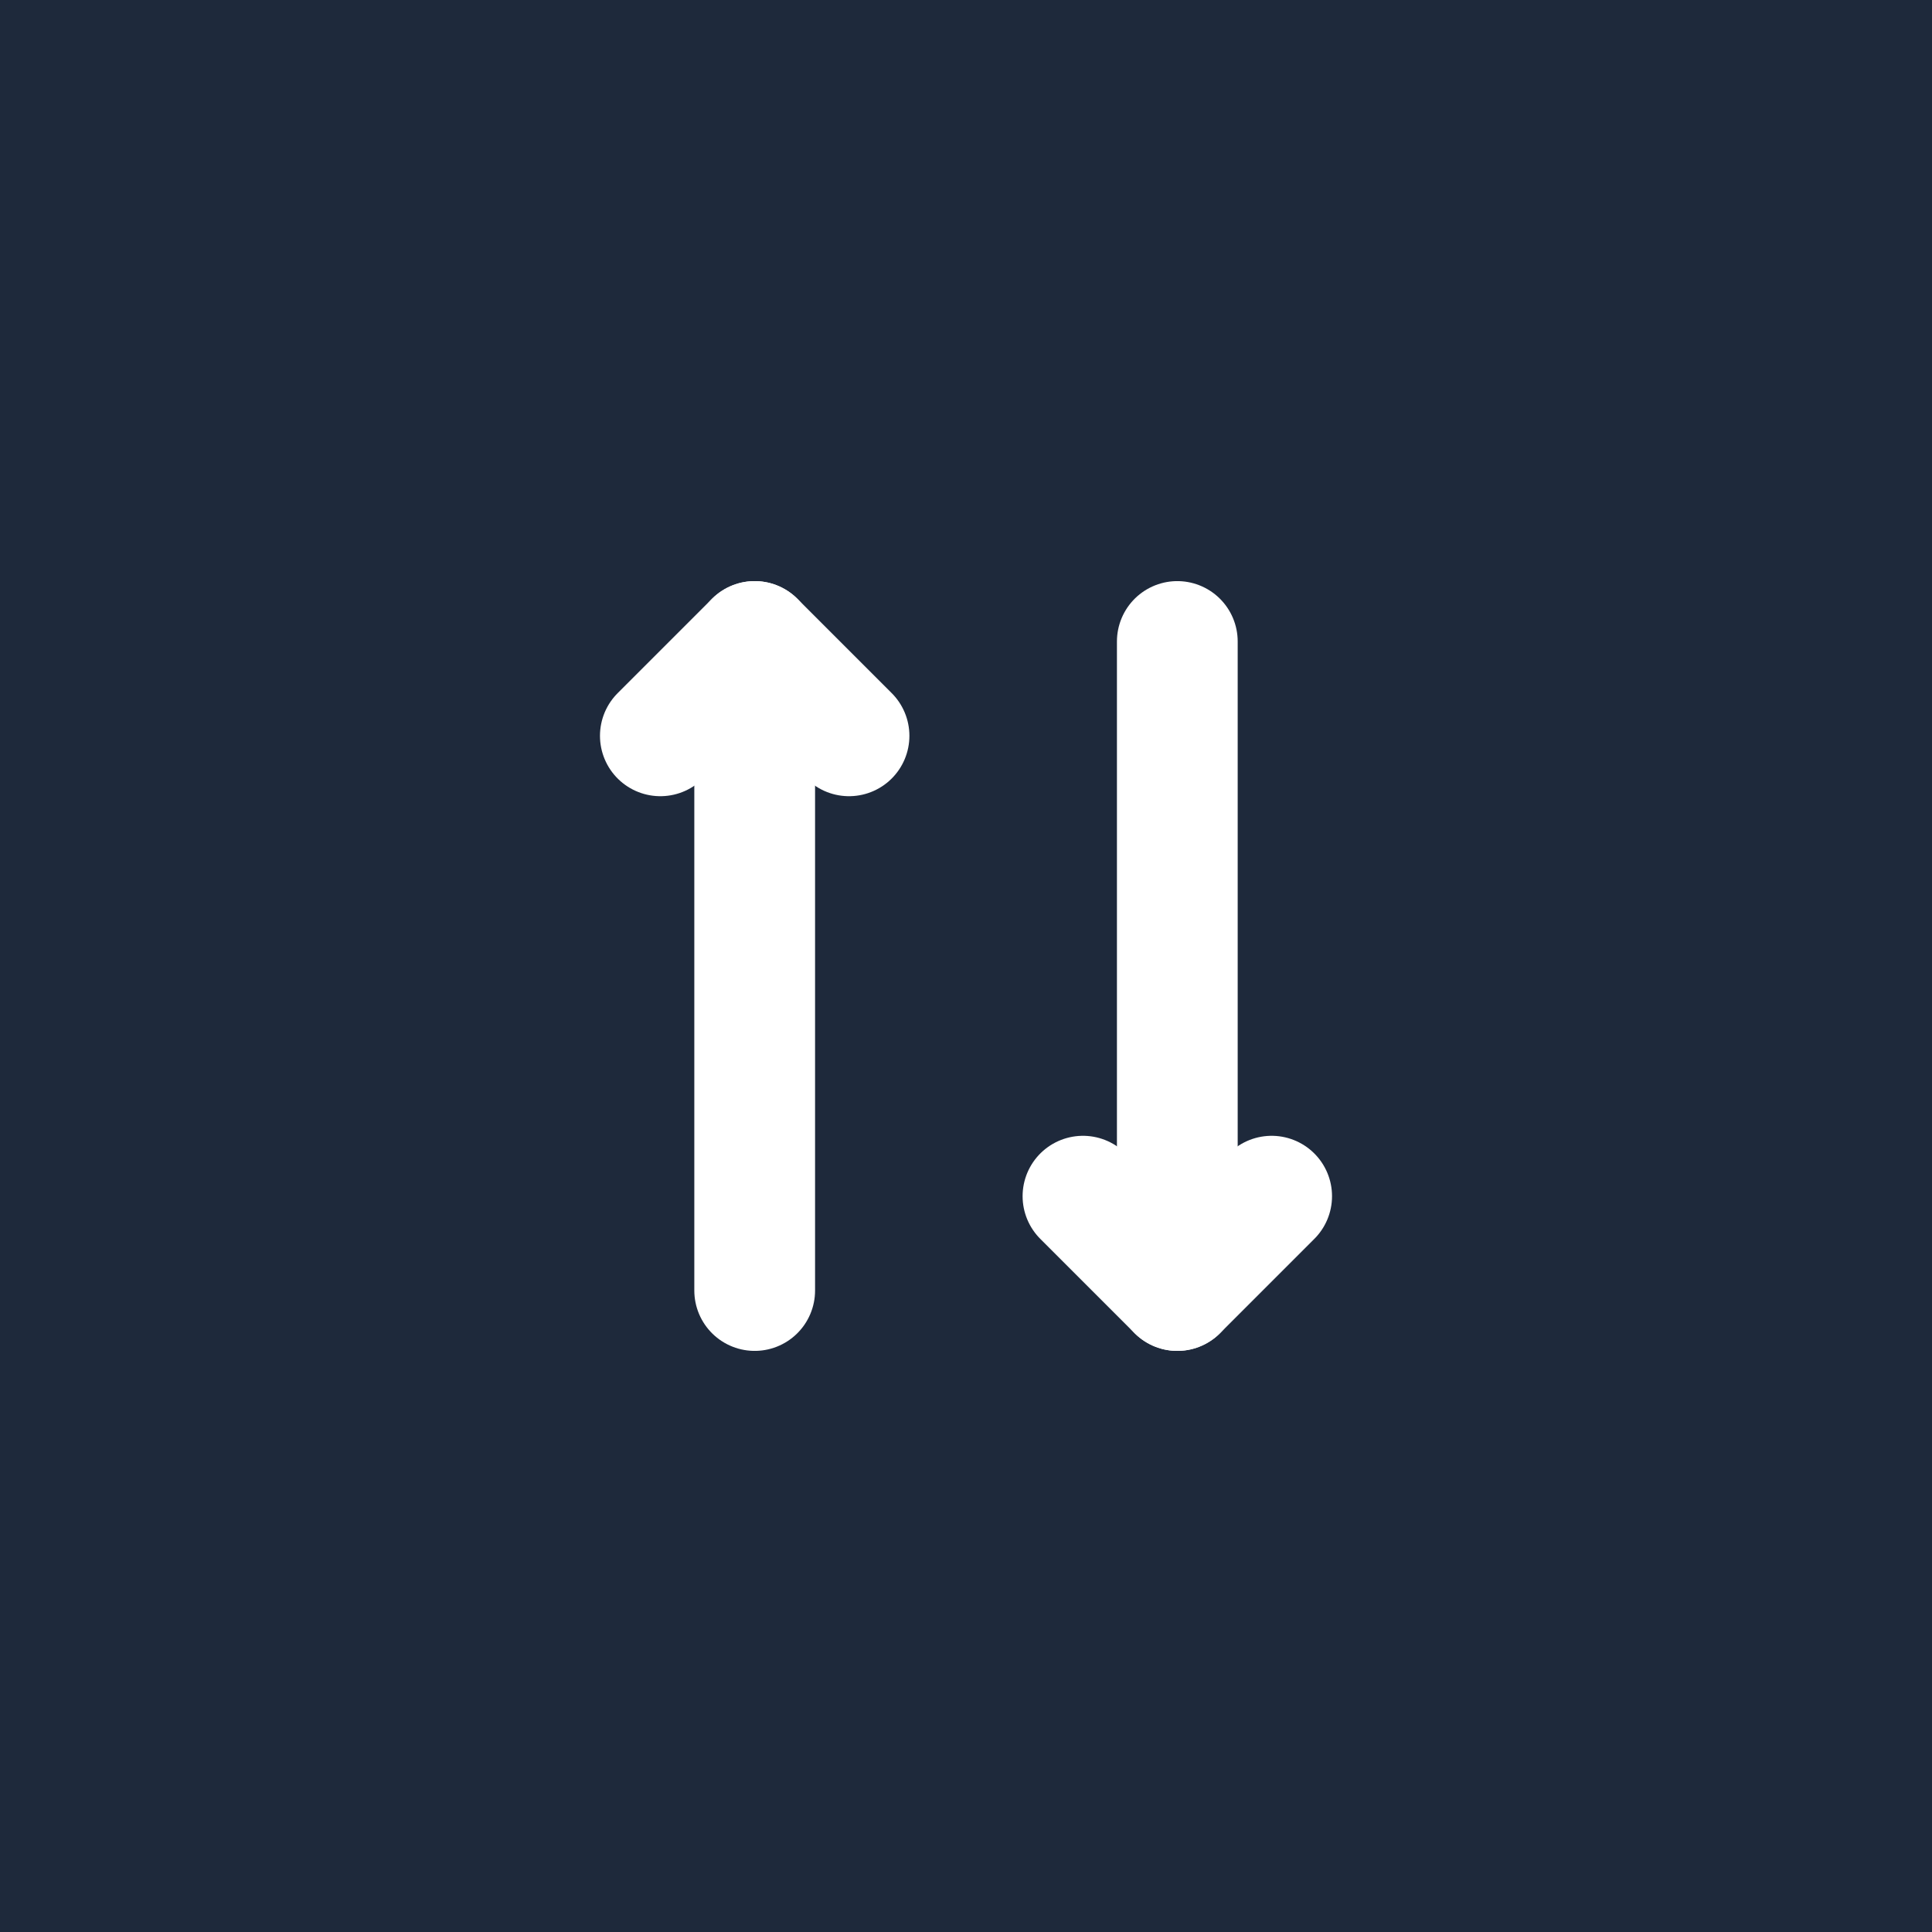
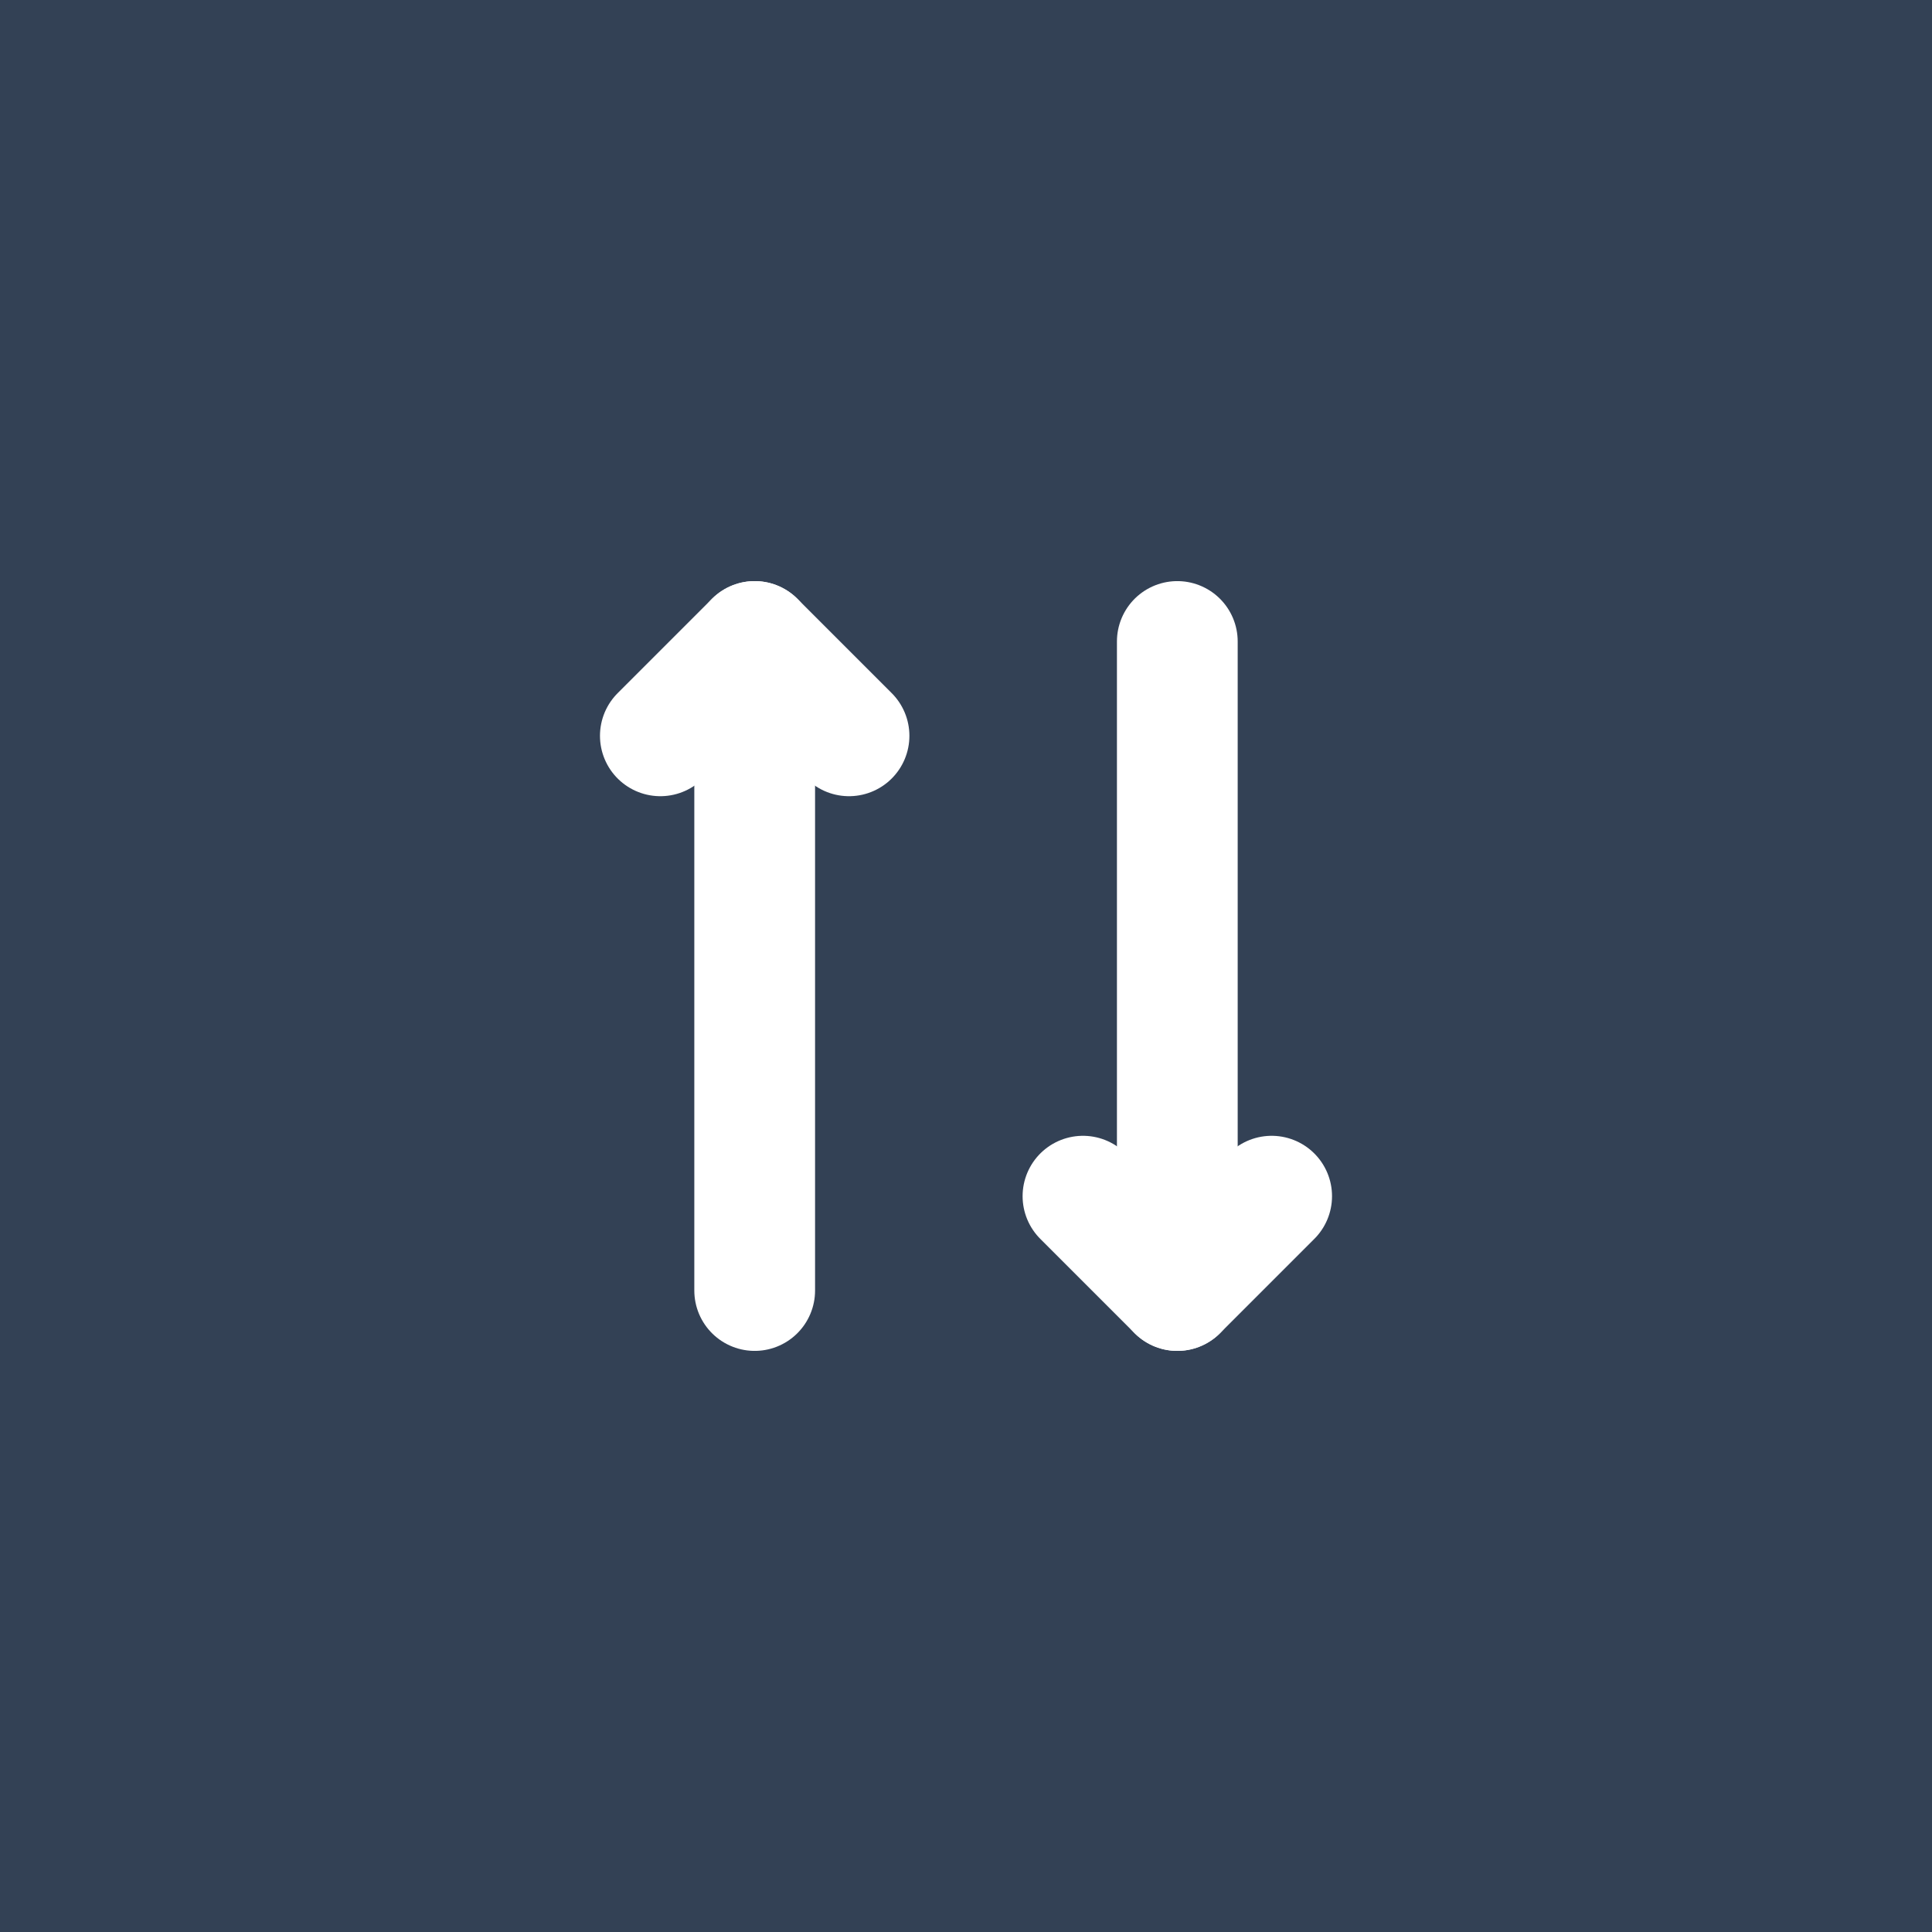
<svg xmlns="http://www.w3.org/2000/svg" viewBox="0 0 512 512">
-   <rect width="512" height="512" fill="#1E293B" />
+   <rect width="512" height="512" fill="#334155" />
  <g stroke="white" stroke-width="32" stroke-linecap="round" stroke-linejoin="round" fill="none">
    <line x1="200" y1="170" x2="200" y2="342" />
    <polyline points="175,195 200,170 225,195" />
    <line x1="312" y1="342" x2="312" y2="170" />
    <polyline points="287,317 312,342 337,317" />
  </g>
</svg>
